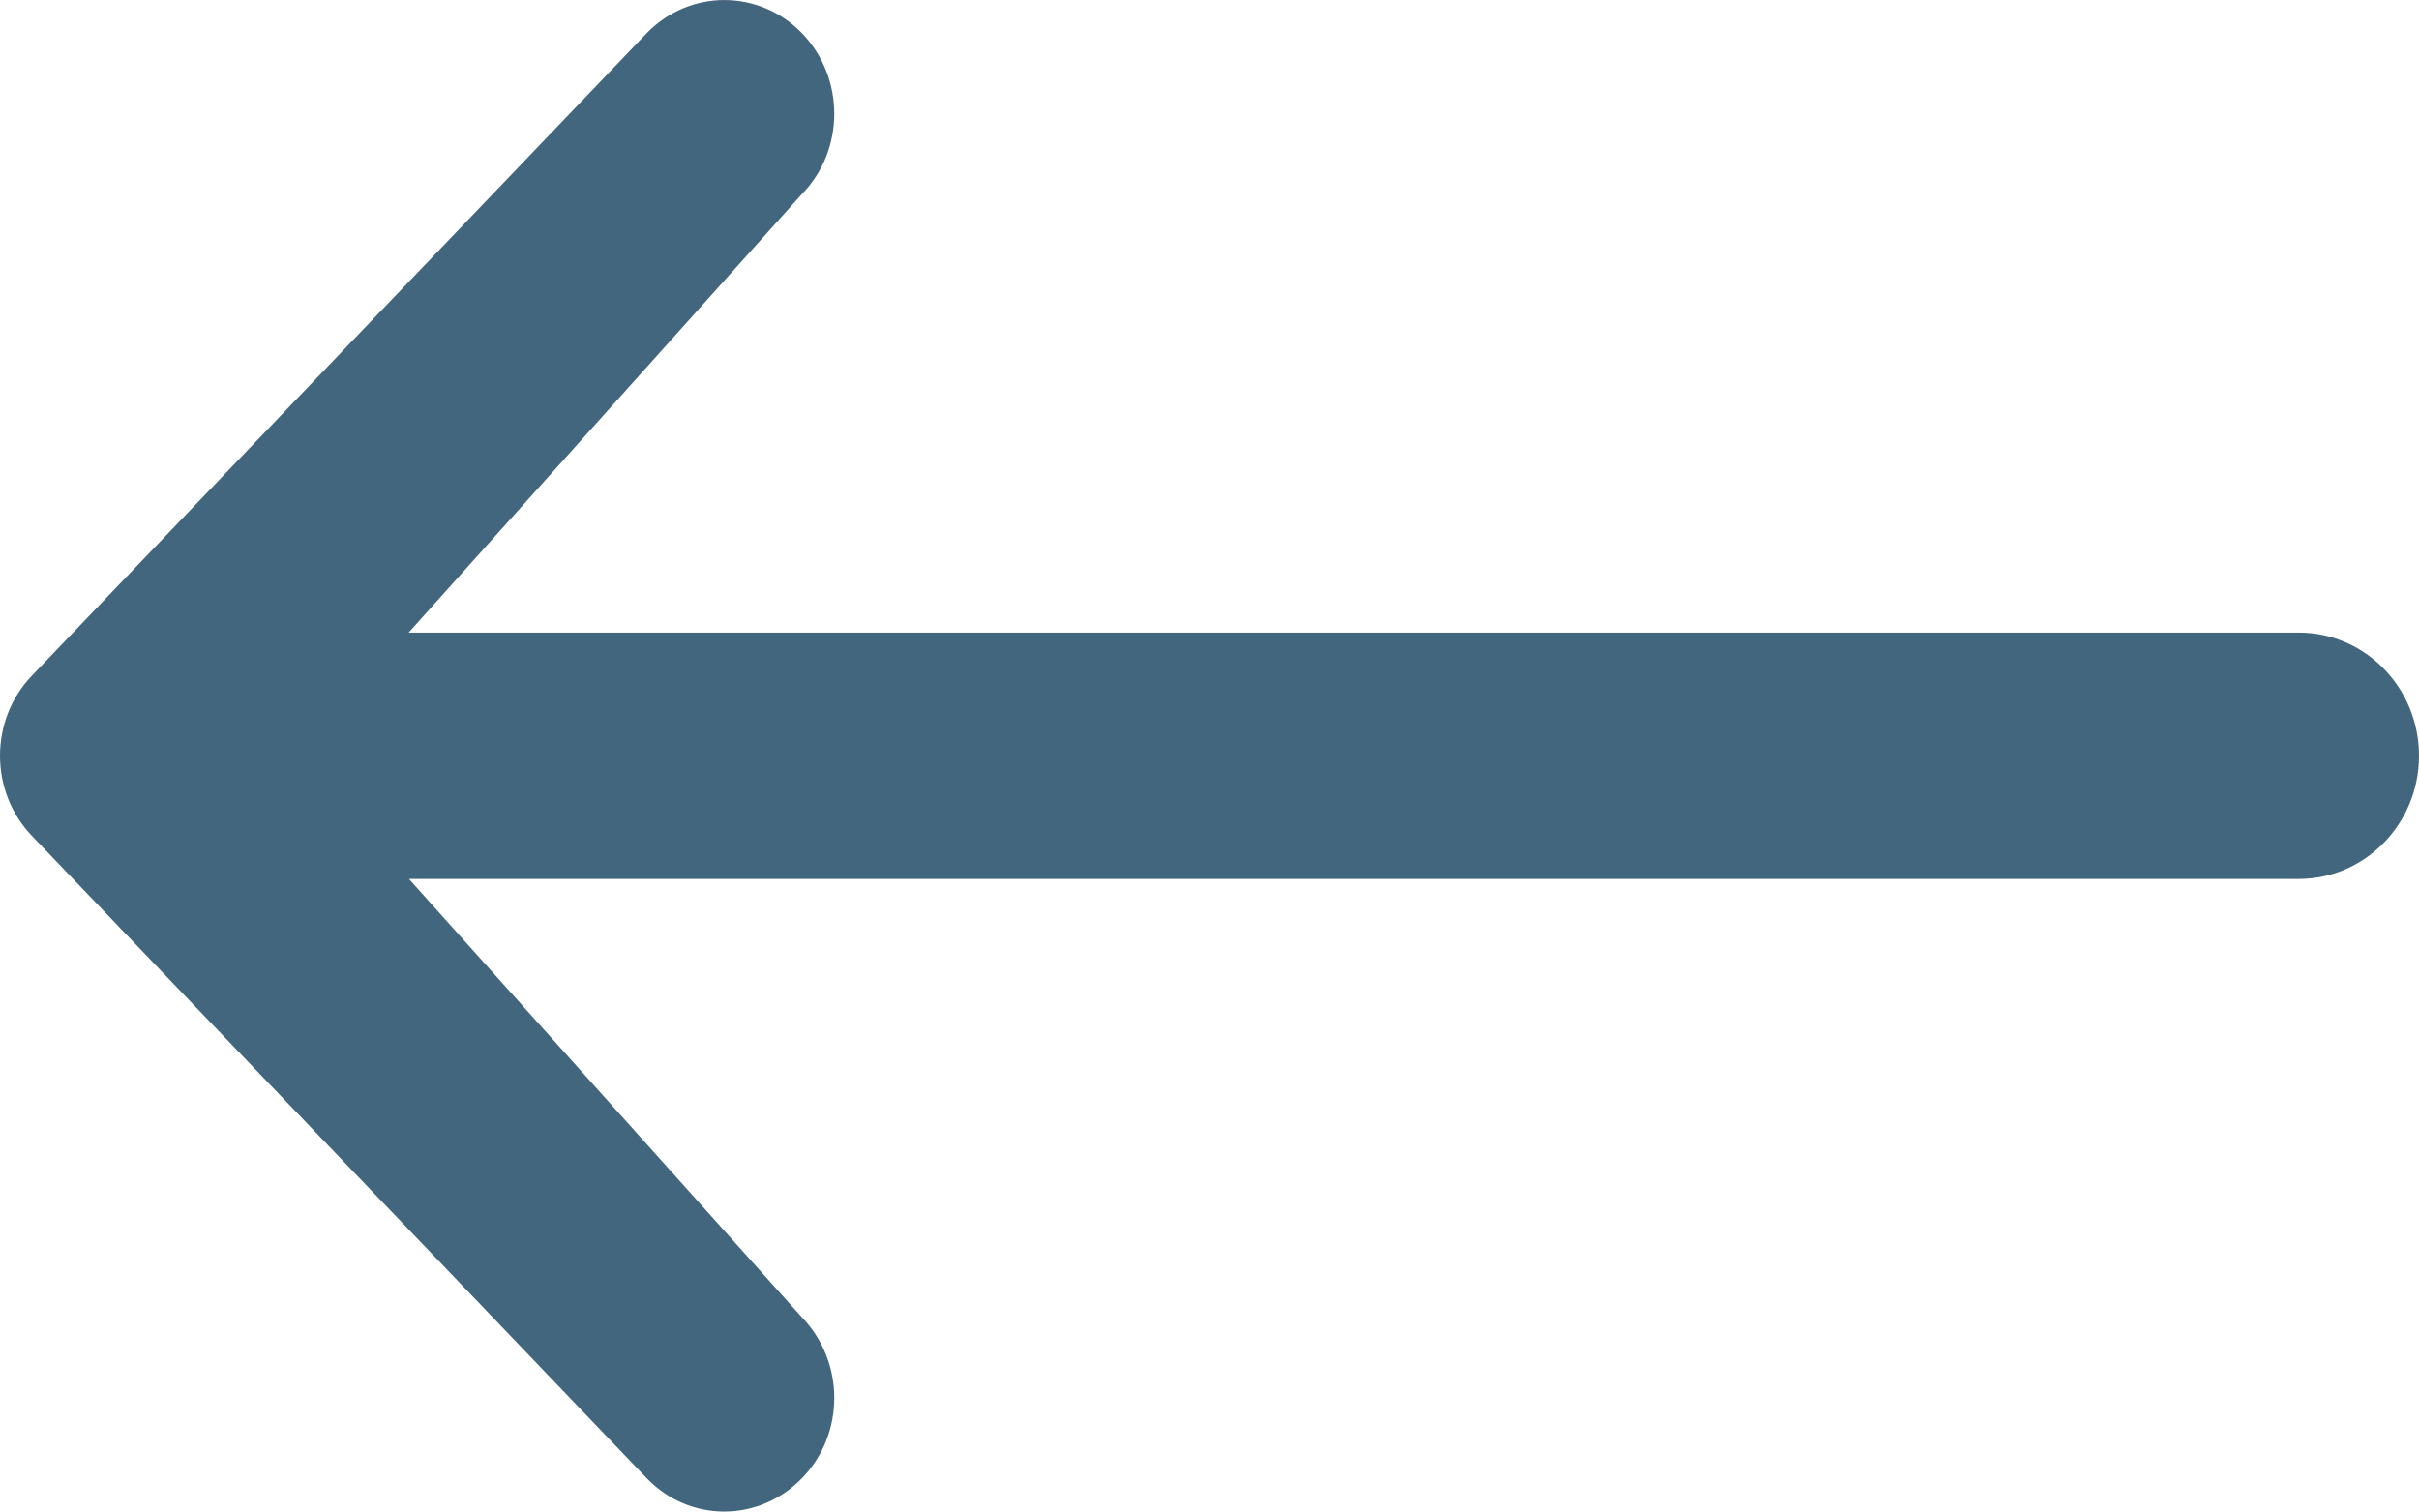
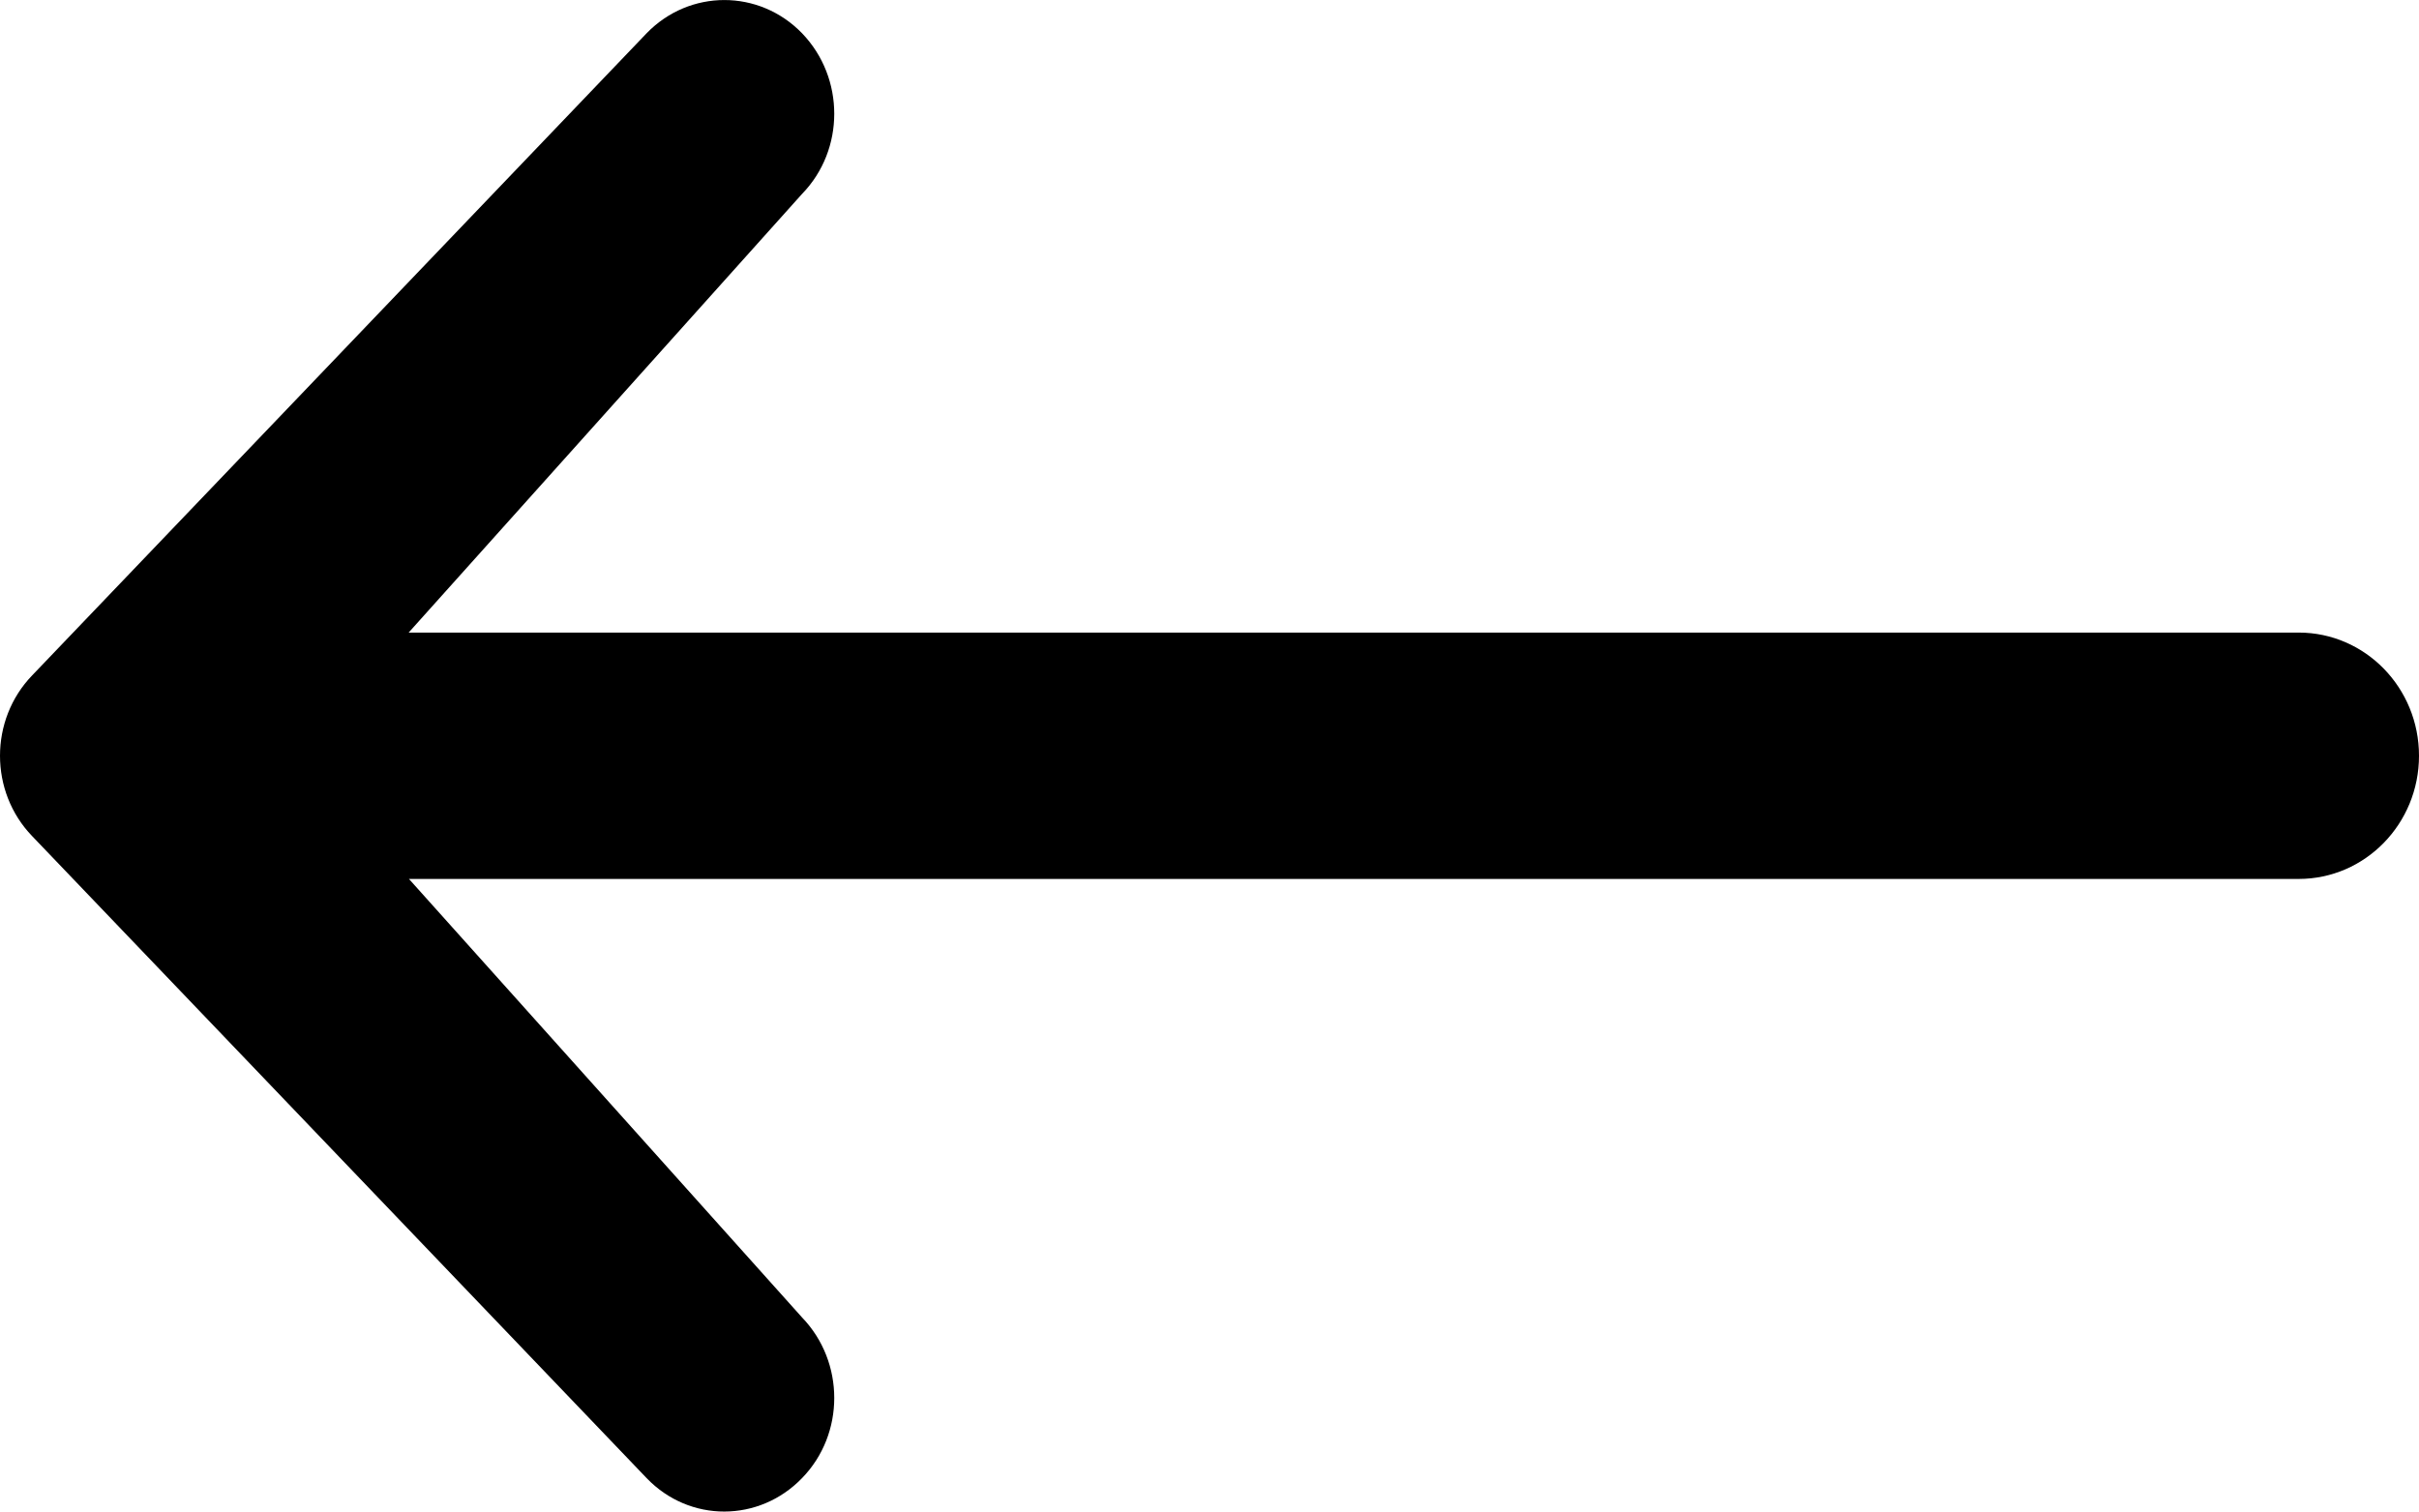
<svg xmlns="http://www.w3.org/2000/svg" width="16px" height="10px" viewBox="0 0 16 10" version="1.1">
-   <defs />
-   <g id="Page-1" stroke="none" stroke-width="1" fill="none" fill-rule="evenodd">
-     <g id="arrow" fill="#42667e">
-       <path d="M11.723,0.22 C11.439,-0.073 10.979,-0.073 10.695,0.22 C10.411,0.515 10.411,0.991 10.695,1.283 L13.297,4.185 L0.796,4.185 C0.356,4.185 0,4.55 0,5 C0,5.45 0.356,5.815 0.796,5.815 C0.796,5.815 2.94,5.815 4.5,5.815 L13.295,5.815 L10.695,8.716 C10.411,9.011 10.411,9.487 10.695,9.779 C10.979,10.073 11.439,10.075 11.723,9.779 L15.787,5.532 C16.071,5.238 16.071,4.762 15.787,4.468 L11.723,0.22 Z" id="Fill-1" transform="translate(8, 5) scale(-1, 1) translate(-8, -5) " />
-     </g>
-   </g>
+   <path d="M11.723,0.22 C11.439,-0.073 10.979,-0.073 10.695,0.22 C10.411,0.515 10.411,0.991 10.695,1.283 L13.297,4.185 L0.796,4.185 C0.356,4.185 0,4.55 0,5 C0,5.45 0.356,5.815 0.796,5.815 C0.796,5.815 2.94,5.815 4.5,5.815 L13.295,5.815 L10.695,8.716 C10.411,9.011 10.411,9.487 10.695,9.779 C10.979,10.073 11.439,10.075 11.723,9.779 L15.787,5.532 C16.071,5.238 16.071,4.762 15.787,4.468 L11.723,0.22 Z" id="Fill-1" transform="translate(8, 5) scale(-1, 1) translate(-8, -5) " />
</svg>
